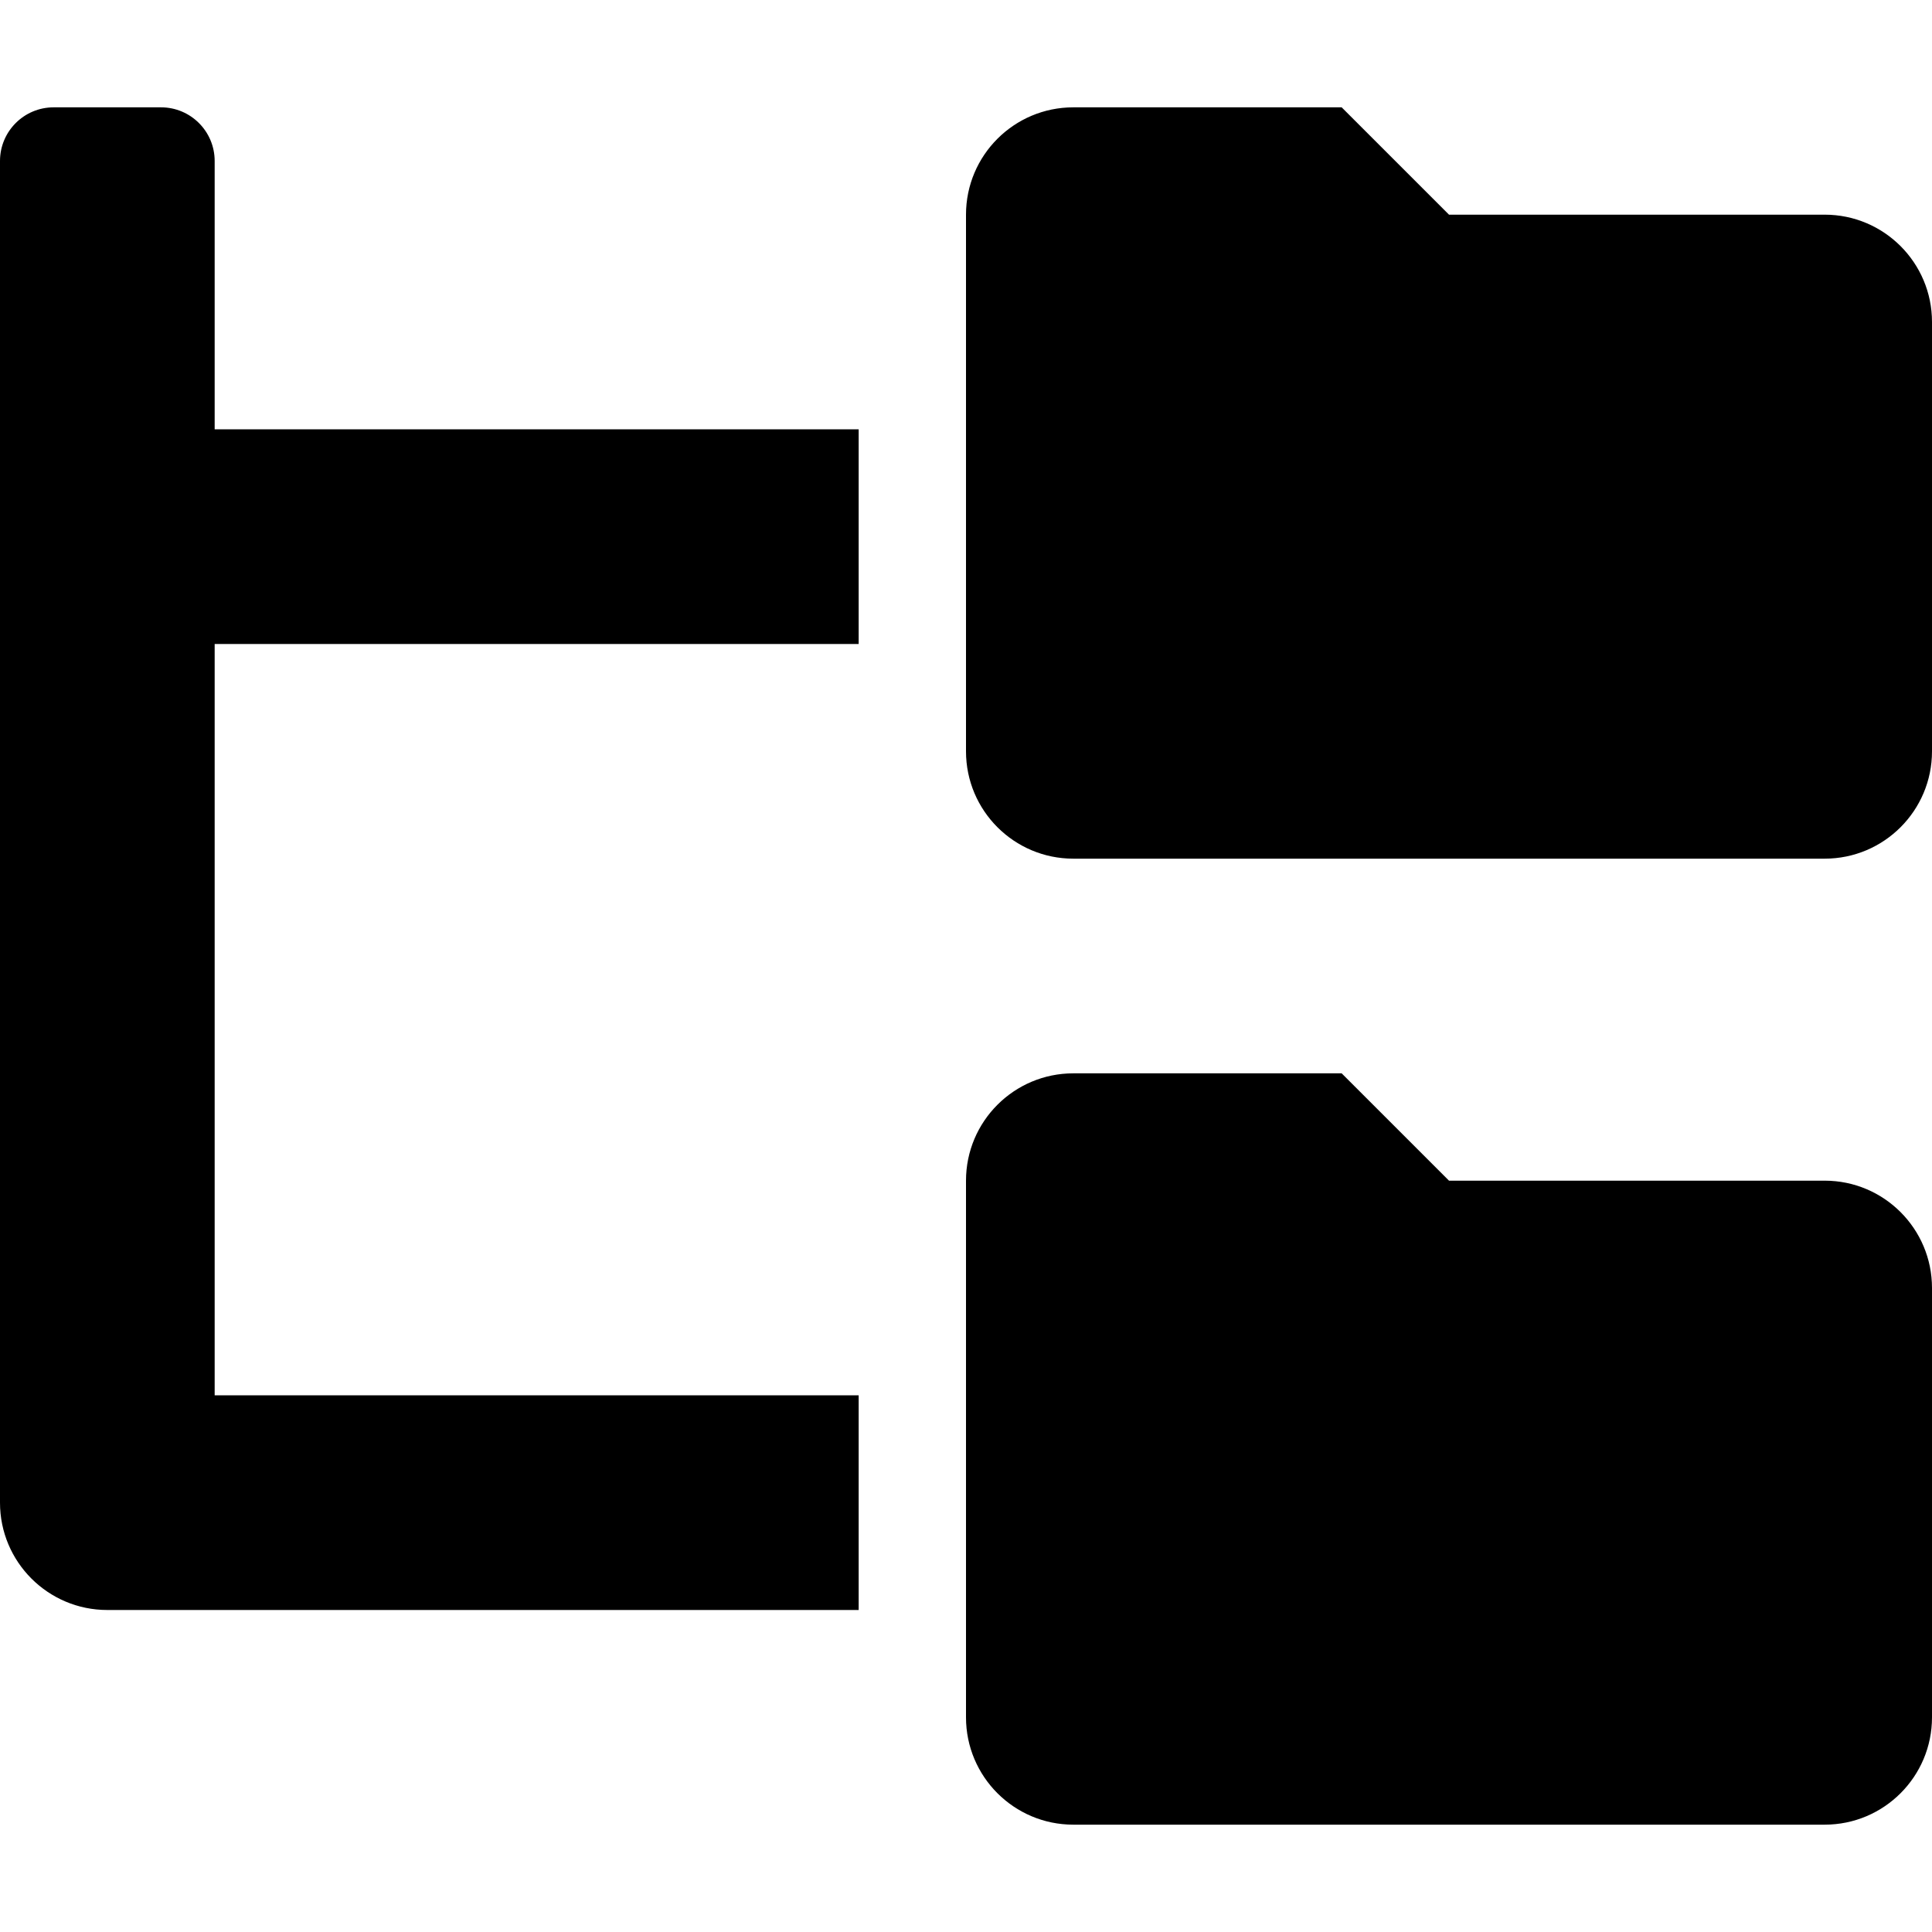
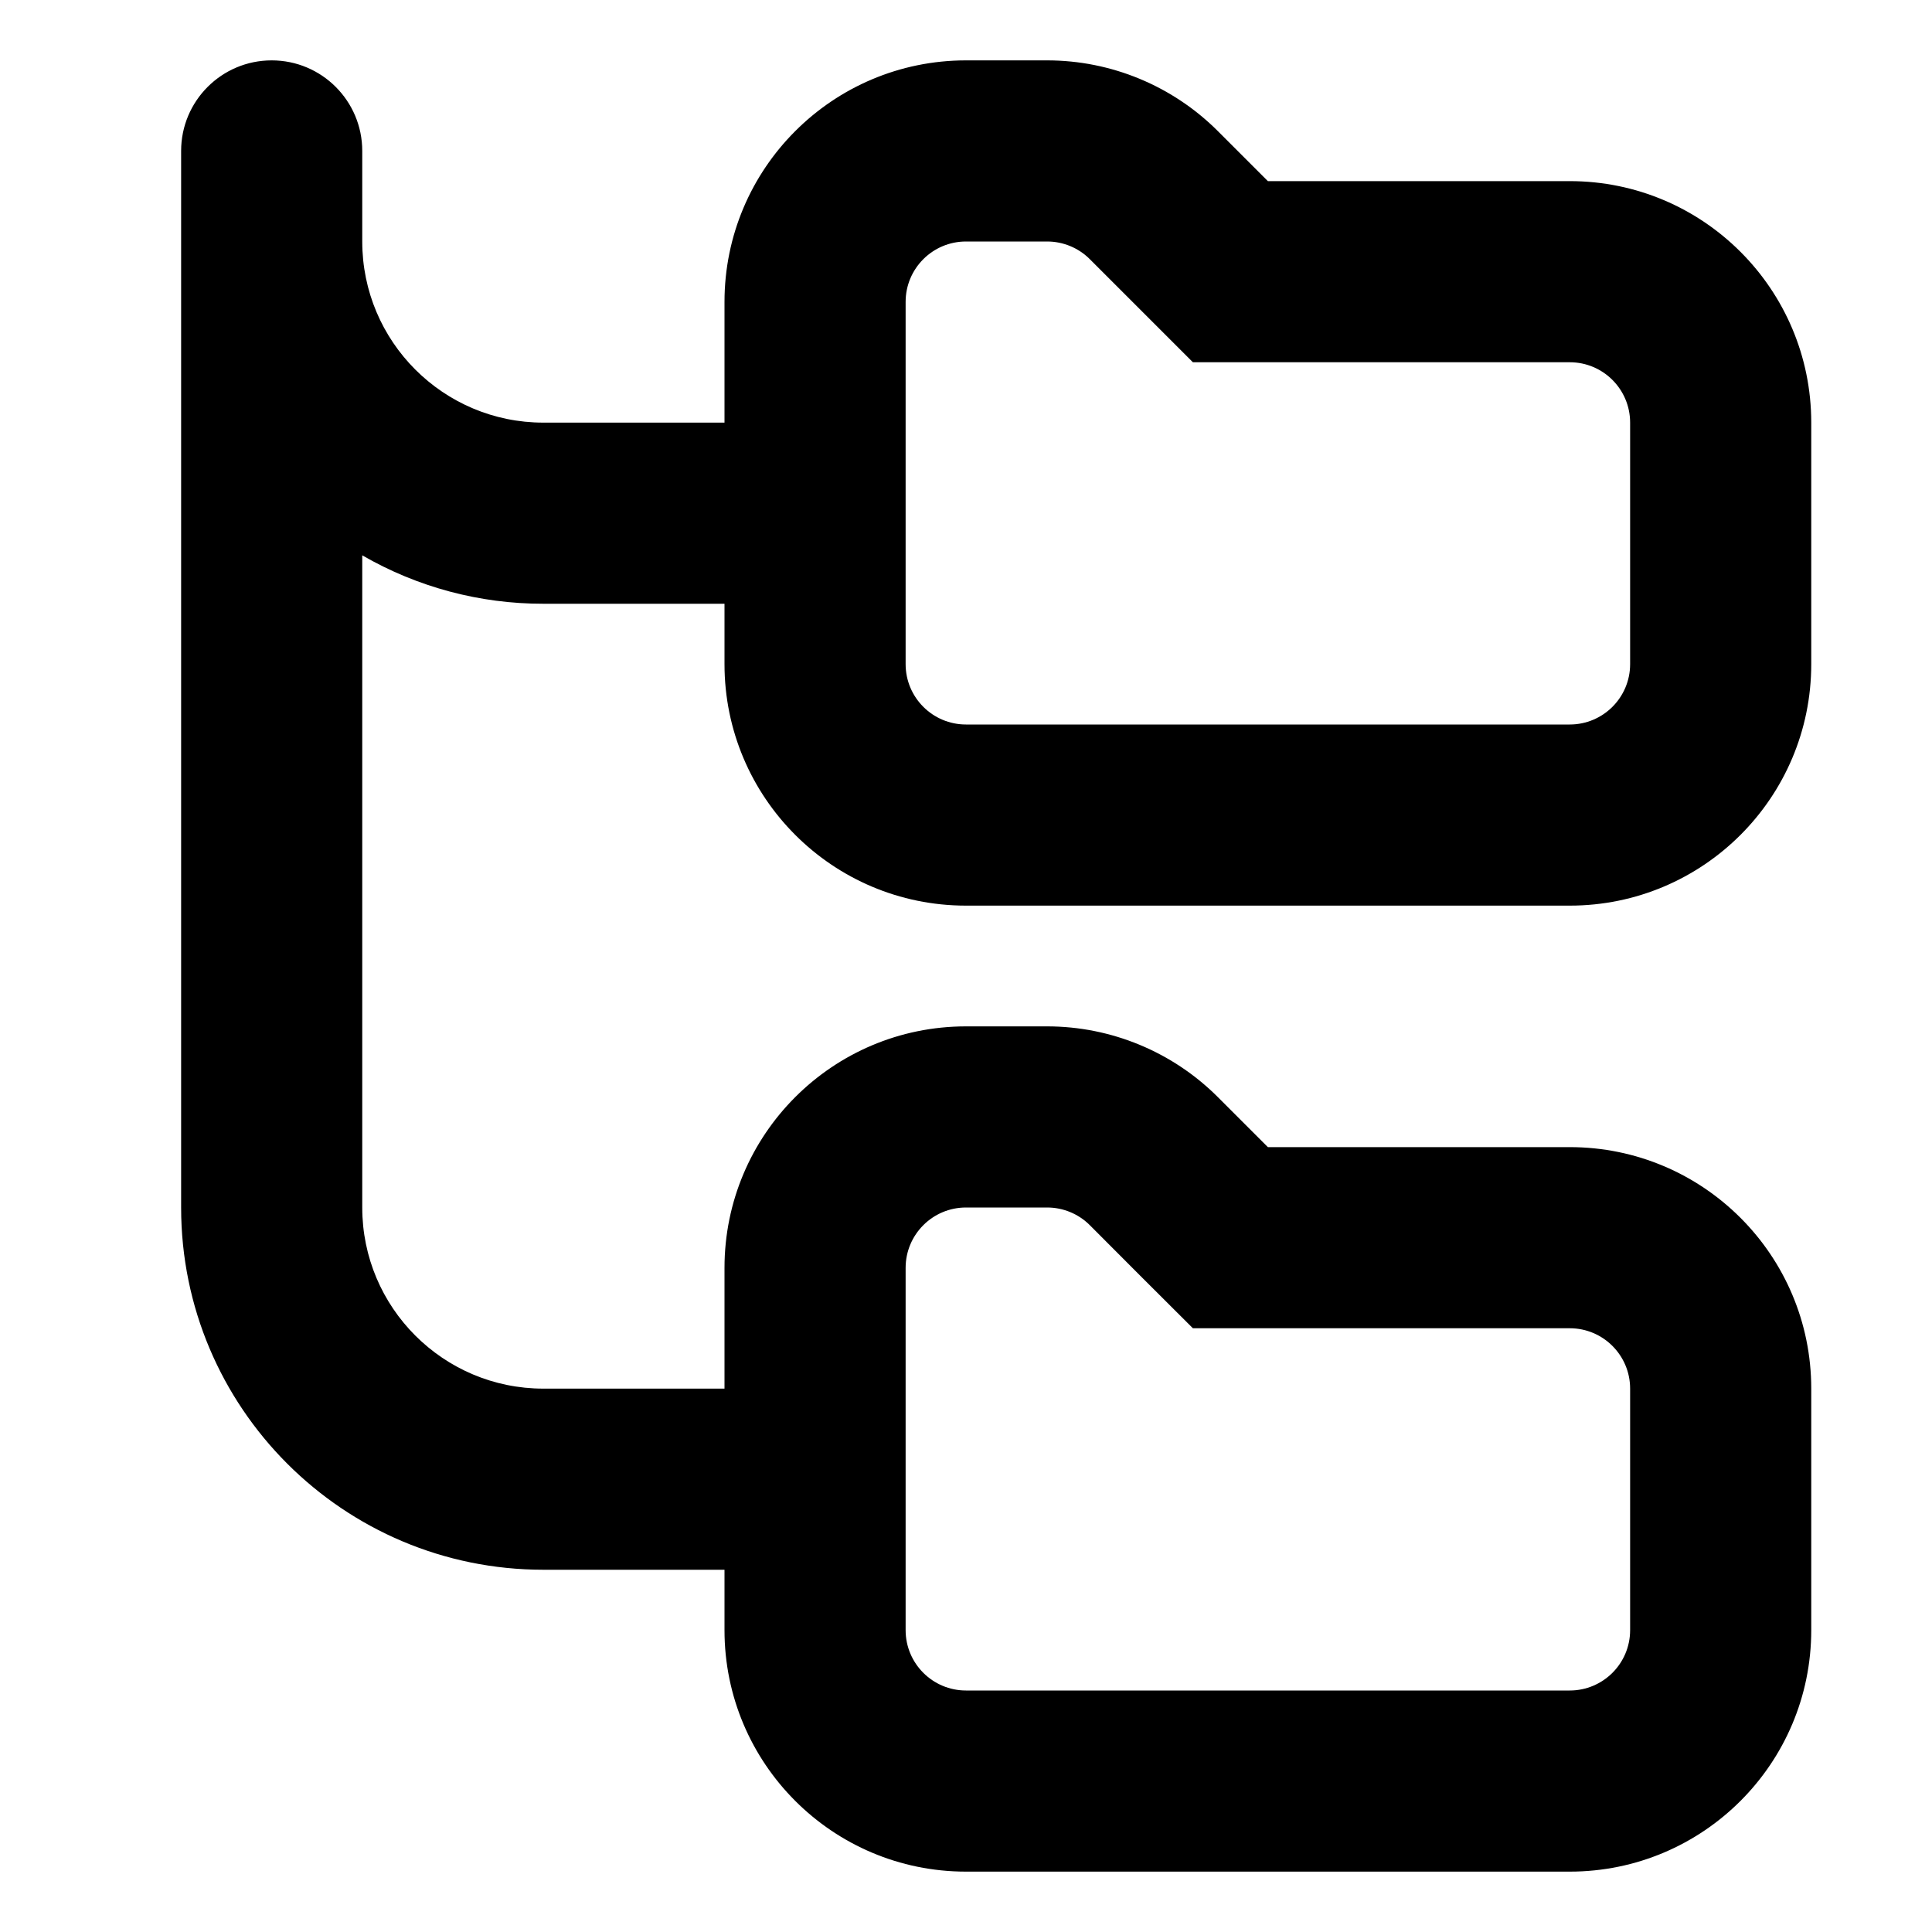
- <svg xmlns="http://www.w3.org/2000/svg" width="16" height="16" class="yc-icon nv-composite-bar__menu-icon" fill="currentColor" stroke="none">
-   <svg viewBox="0 0 576 512">
-     <path d="M544 32H432L400 0h-80a32 32 0 00-32 32v160a32 32 0 0032 32h224a32 32 0 0032-32V64a32 32 0 00-32-32zm0 288H432l-32-32h-80a32 32 0 00-32 32v160a32 32 0 0032 32h224a32 32 0 0032-32V352a32 32 0 00-32-32zM64 16A16 16 0 0048 0H16A16 16 0 000 16v400a32 32 0 0032 32h224v-64H64V160h192V96H64z" />
+ <svg xmlns="http://www.w3.org/2000/svg" width="18" height="18" class="yc-icon nv-composite-bar__menu-icon" fill="currentColor" stroke="none" aria-hidden="true">
+   <svg fill="none" viewBox="0 0 16 16">
+     <path fill="currentColor" fill-rule="evenodd" d="M7.5 13.5v-3A.5.5 0 0 1 8 10h.672a.5.5 0 0 1 .353.146l.414.415.44.439H13a.5.5 0 0 1 .5.5v2a.5.5 0 0 1-.5.5H8a.5.5 0 0 1-.5-.5ZM6 13H4.5a3 3 0 0 1-3-3V1.25a.75.75 0 0 1 1.5 0V2a1.5 1.5 0 0 0 1.5 1.5H6v-1a2 2 0 0 1 2-2h.672a2 2 0 0 1 1.414.586l.414.414H13a2 2 0 0 1 2 2v2a2 2 0 0 1-2 2H8a2 2 0 0 1-2-2V5H4.5A2.986 2.986 0 0 1 3 4.599V10a1.5 1.5 0 0 0 1.5 1.5H6v-1a2 2 0 0 1 2-2h.672a2 2 0 0 1 1.414.586l.414.414H13a2 2 0 0 1 2 2v2a2 2 0 0 1-2 2H8a2 2 0 0 1-2-2V13Zm1.5-8.75V5.5A.5.5 0 0 0 8 6h5a.5.5 0 0 0 .5-.5v-2A.5.5 0 0 0 13 3H9.879l-.44-.44-.414-.414A.5.5 0 0 0 8.672 2H8a.5.5 0 0 0-.5.5v1.75Z" clip-rule="evenodd" />
  </svg>
</svg>
